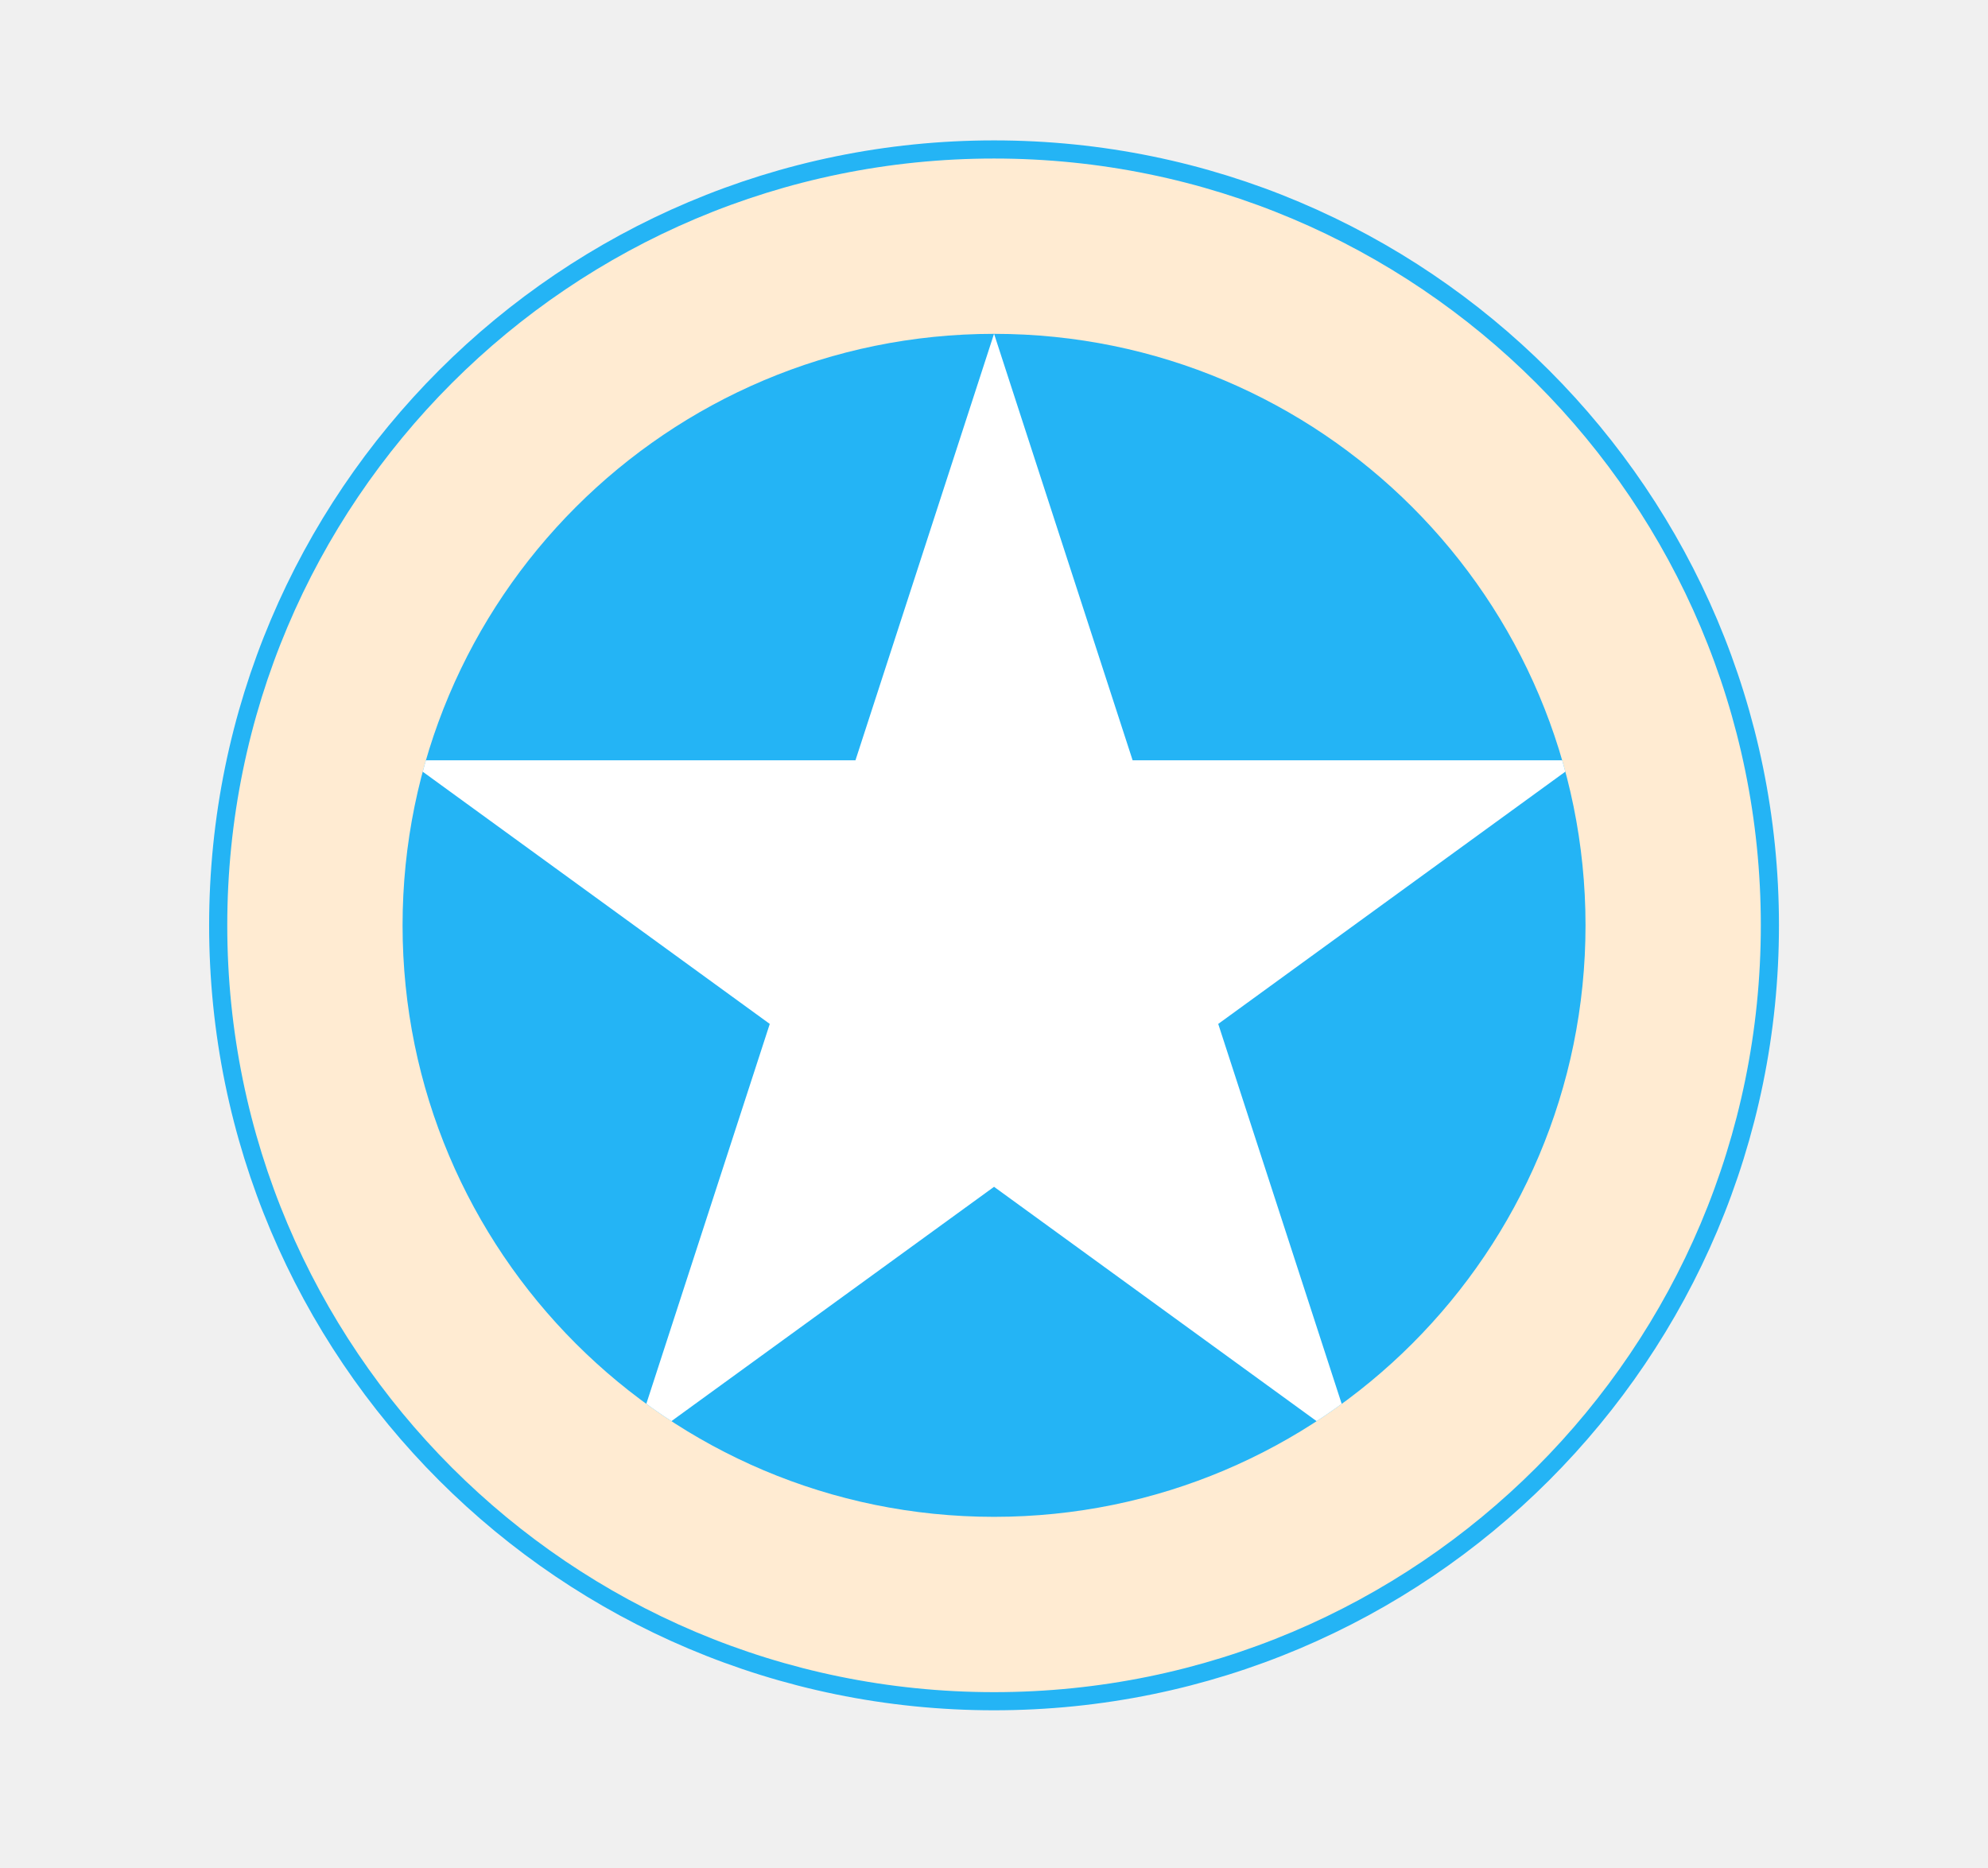
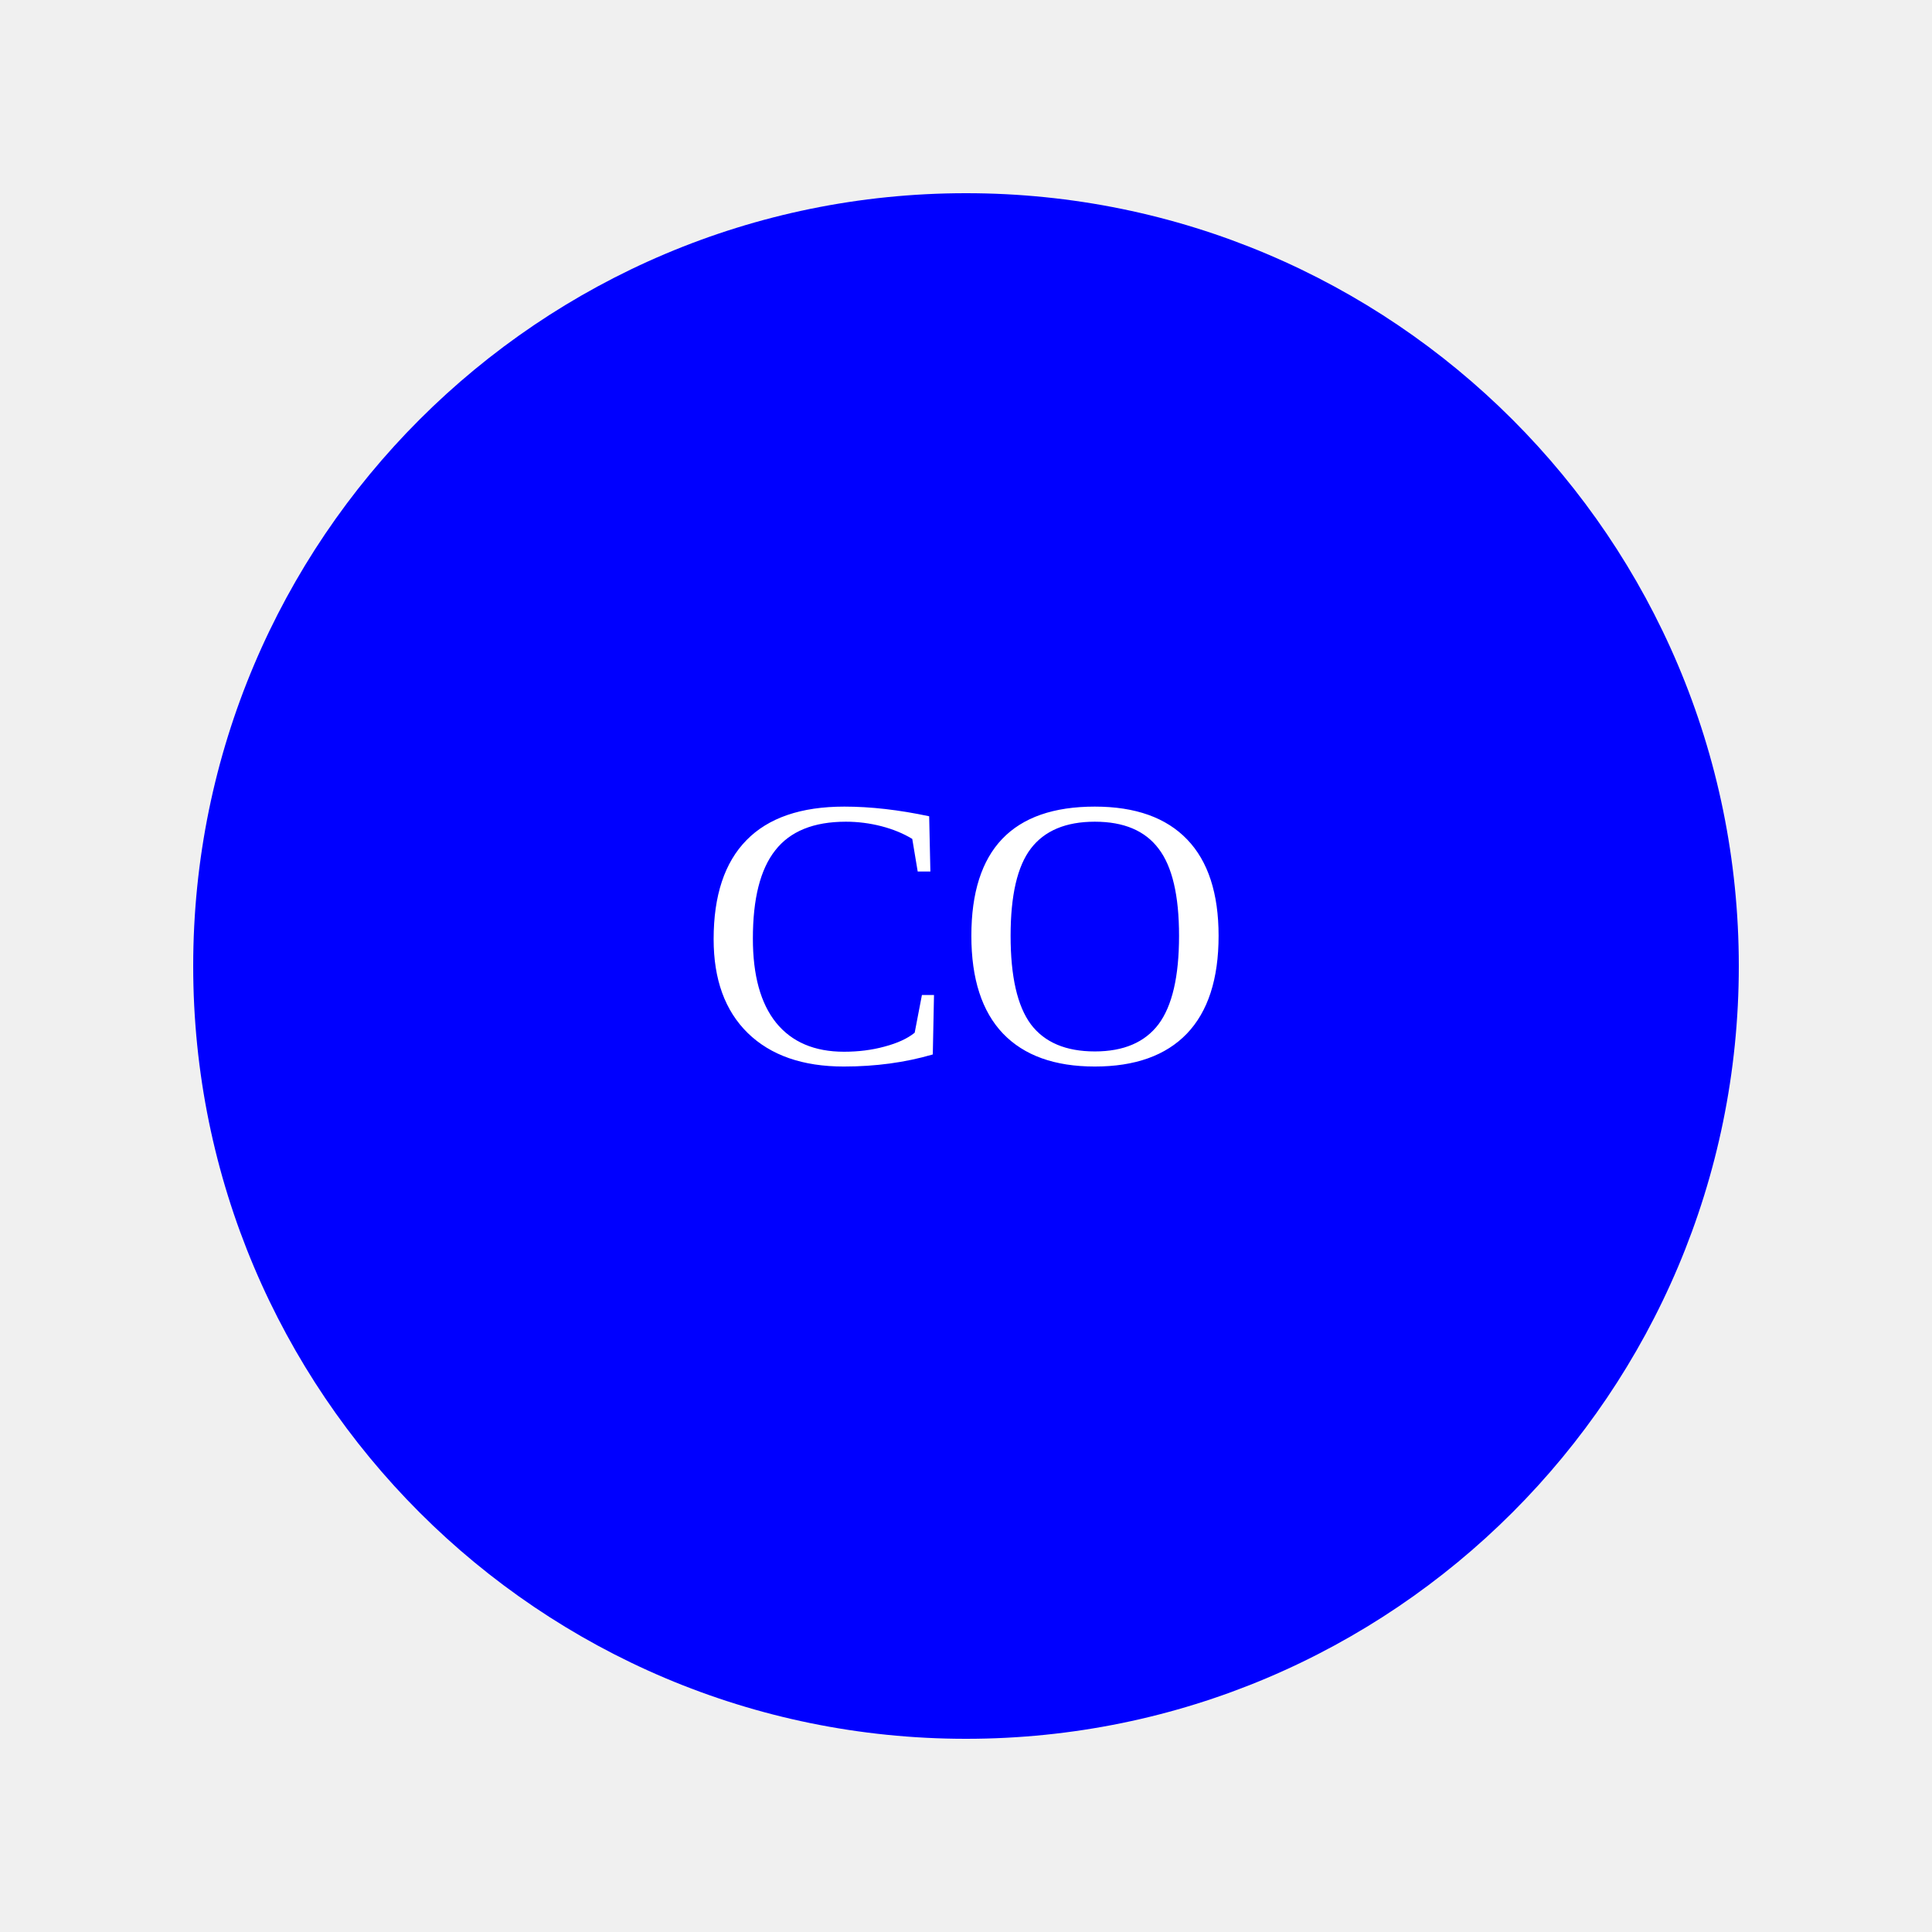
- <svg xmlns="http://www.w3.org/2000/svg" id="Layer_1" data-name="Layer 1" viewBox="0 0 219.21 205.9">
-   <defs>
-     <style>
-       .cls-1 {
-         fill: none;
-       }
- 
-       .cls-2 {
-         clip-path: url(#clippath);
-       }
- 
-       .cls-3 {
-         fill: #fff;
-       }
- 
-       .cls-4 {
-         fill: #24b4f5;
-       }
- 
-       .cls-5 {
-         fill: #ffebd2;
-         stroke: #24b4f5;
-         stroke-miterlimit: 10;
-         stroke-width: 2px;
-       }
-     </style>
-     <clipPath id="clippath">
-       <circle class="cls-1" cx="109.61" cy="102.03" r="65.22" />
-     </clipPath>
-   </defs>
-   <circle class="cls-5" cx="109.61" cy="102.03" r="85.55" />
-   <circle class="cls-4" cx="109.61" cy="102.03" r="65.22" />
-   <g class="cls-2">
-     <polygon class="cls-3" points="109.61 36.8 124.89 83.83 174.33 83.83 134.33 112.9 149.61 159.92 109.61 130.86 69.6 159.92 84.88 112.9 44.88 83.83 94.33 83.83 109.61 36.8" />
-   </g>
+ <svg xmlns="http://www.w3.org/2000/svg" width="100" height="100">
+   <circle cx="50" cy="50" r="40" fill="blue" />
+   <text x="50" y="55" font-size="20" text-anchor="middle" fill="white">CO</text>
</svg>
